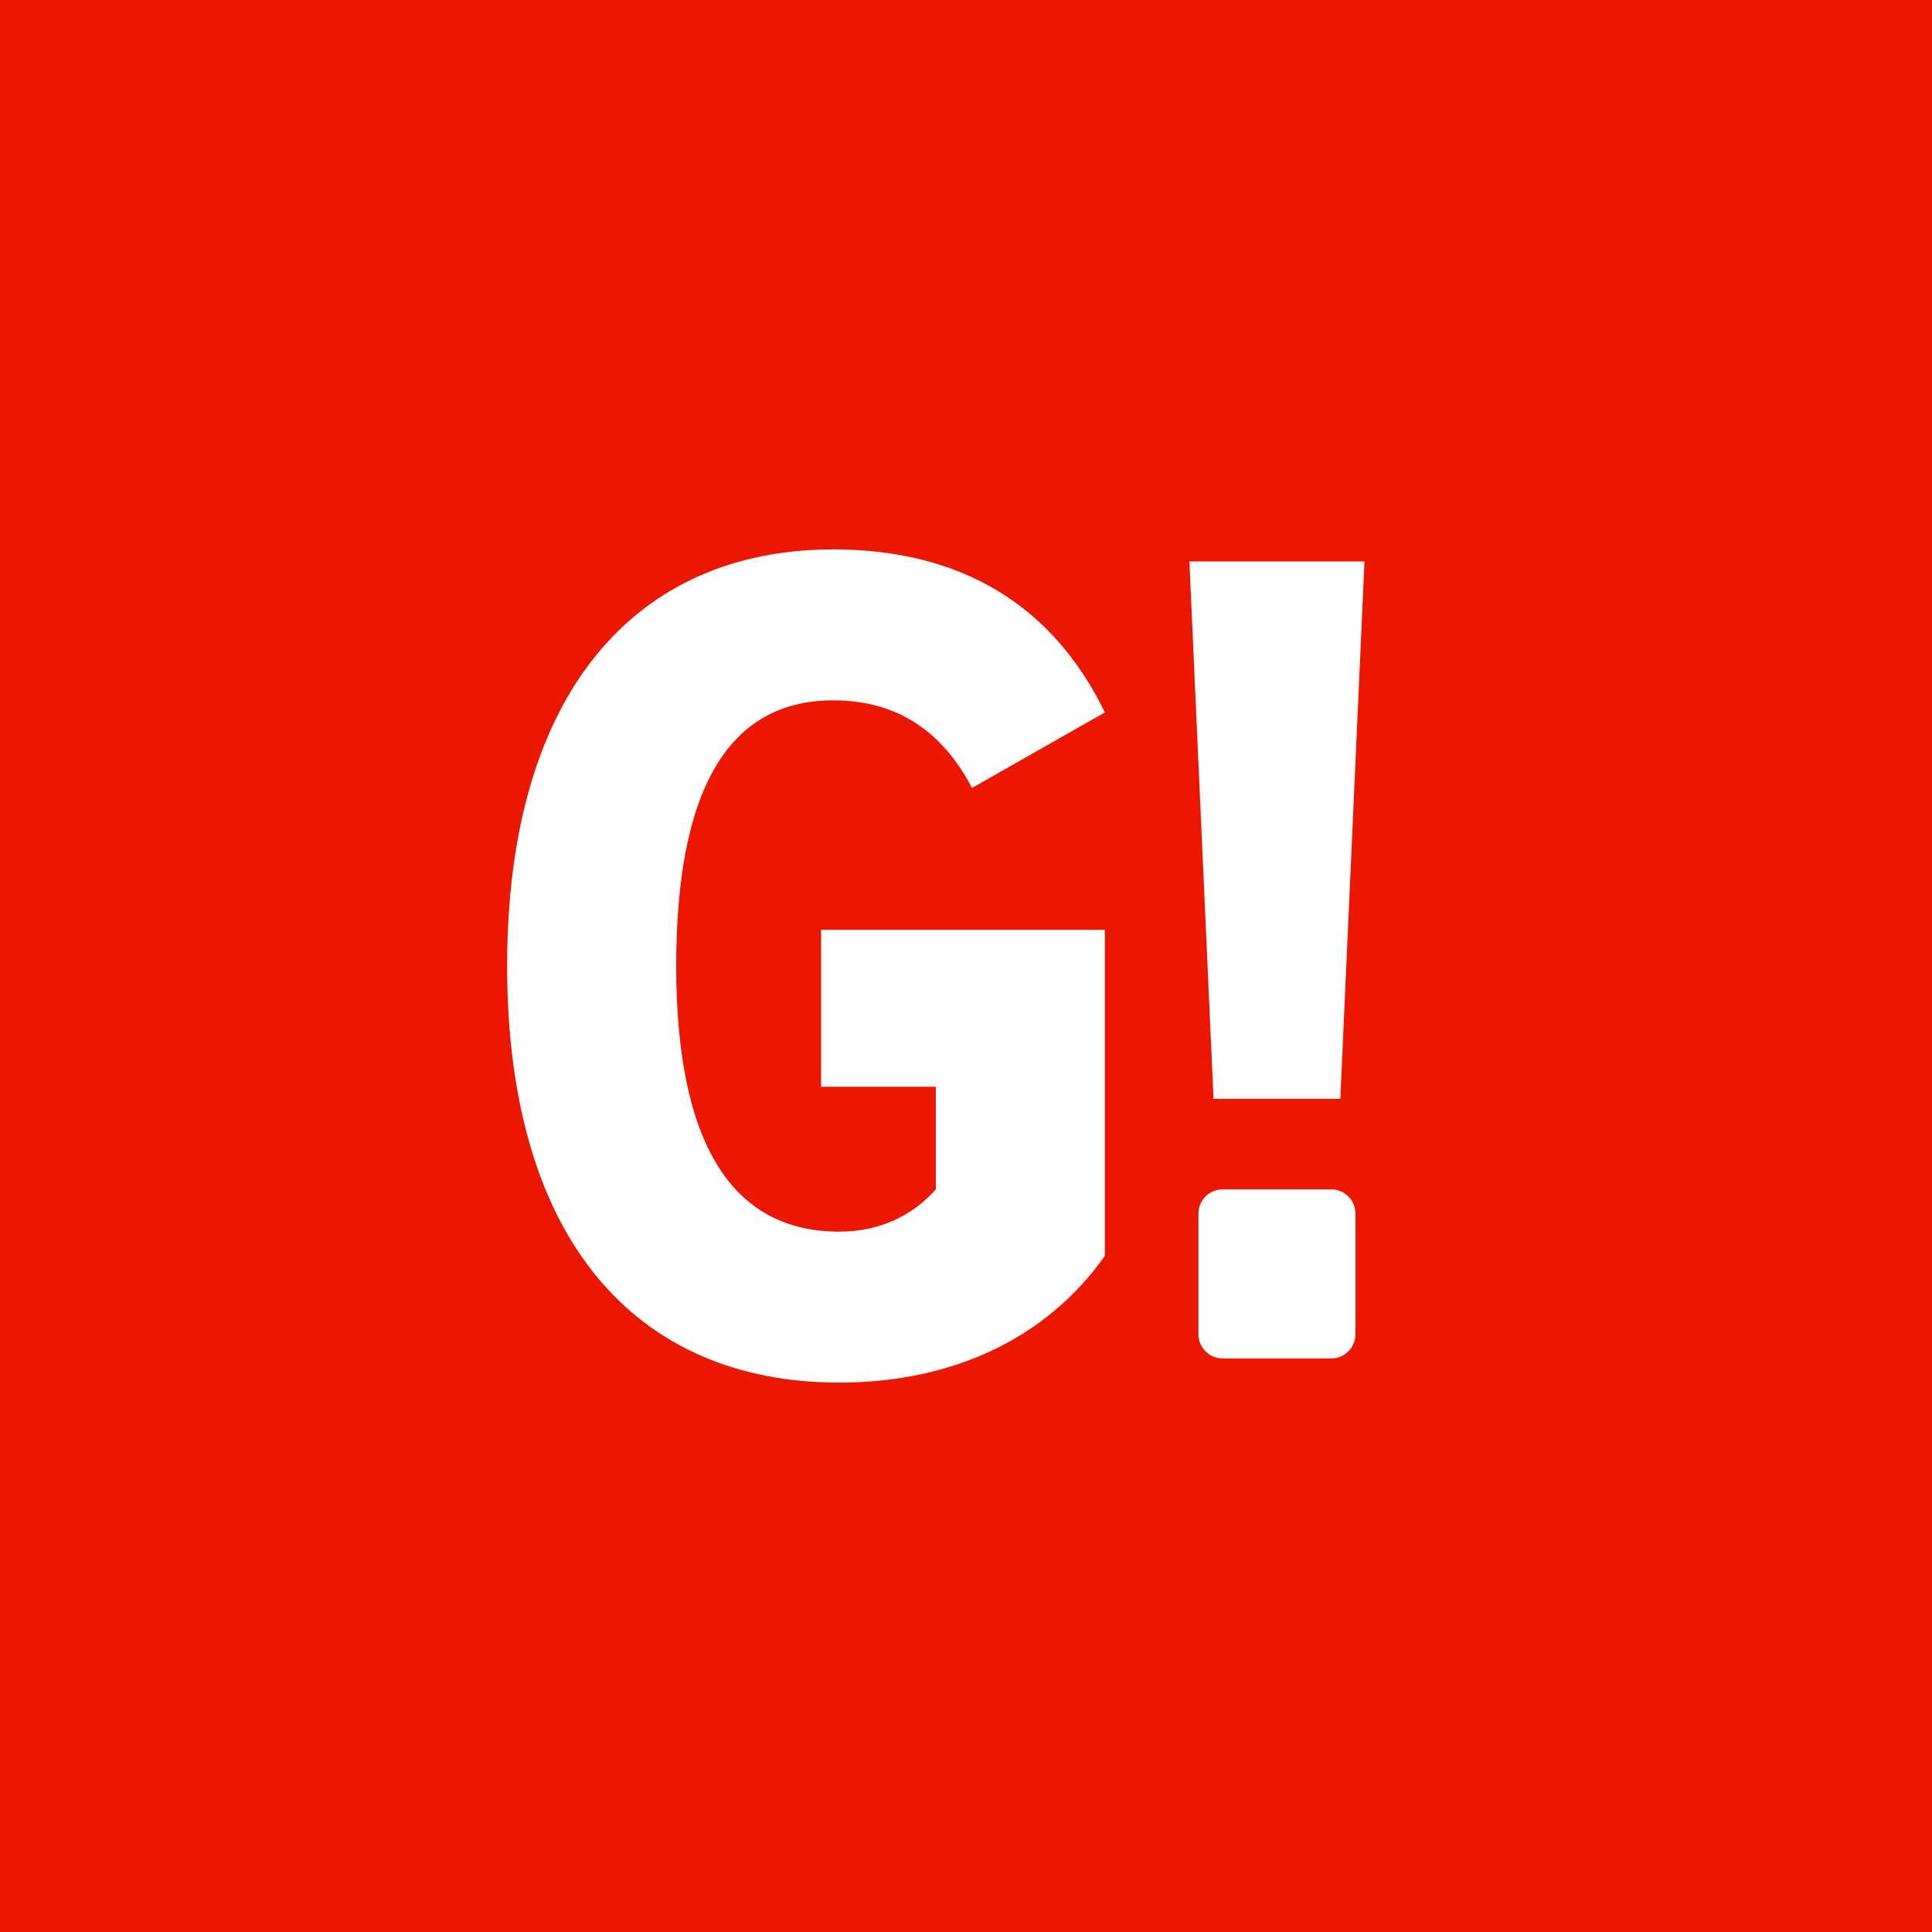
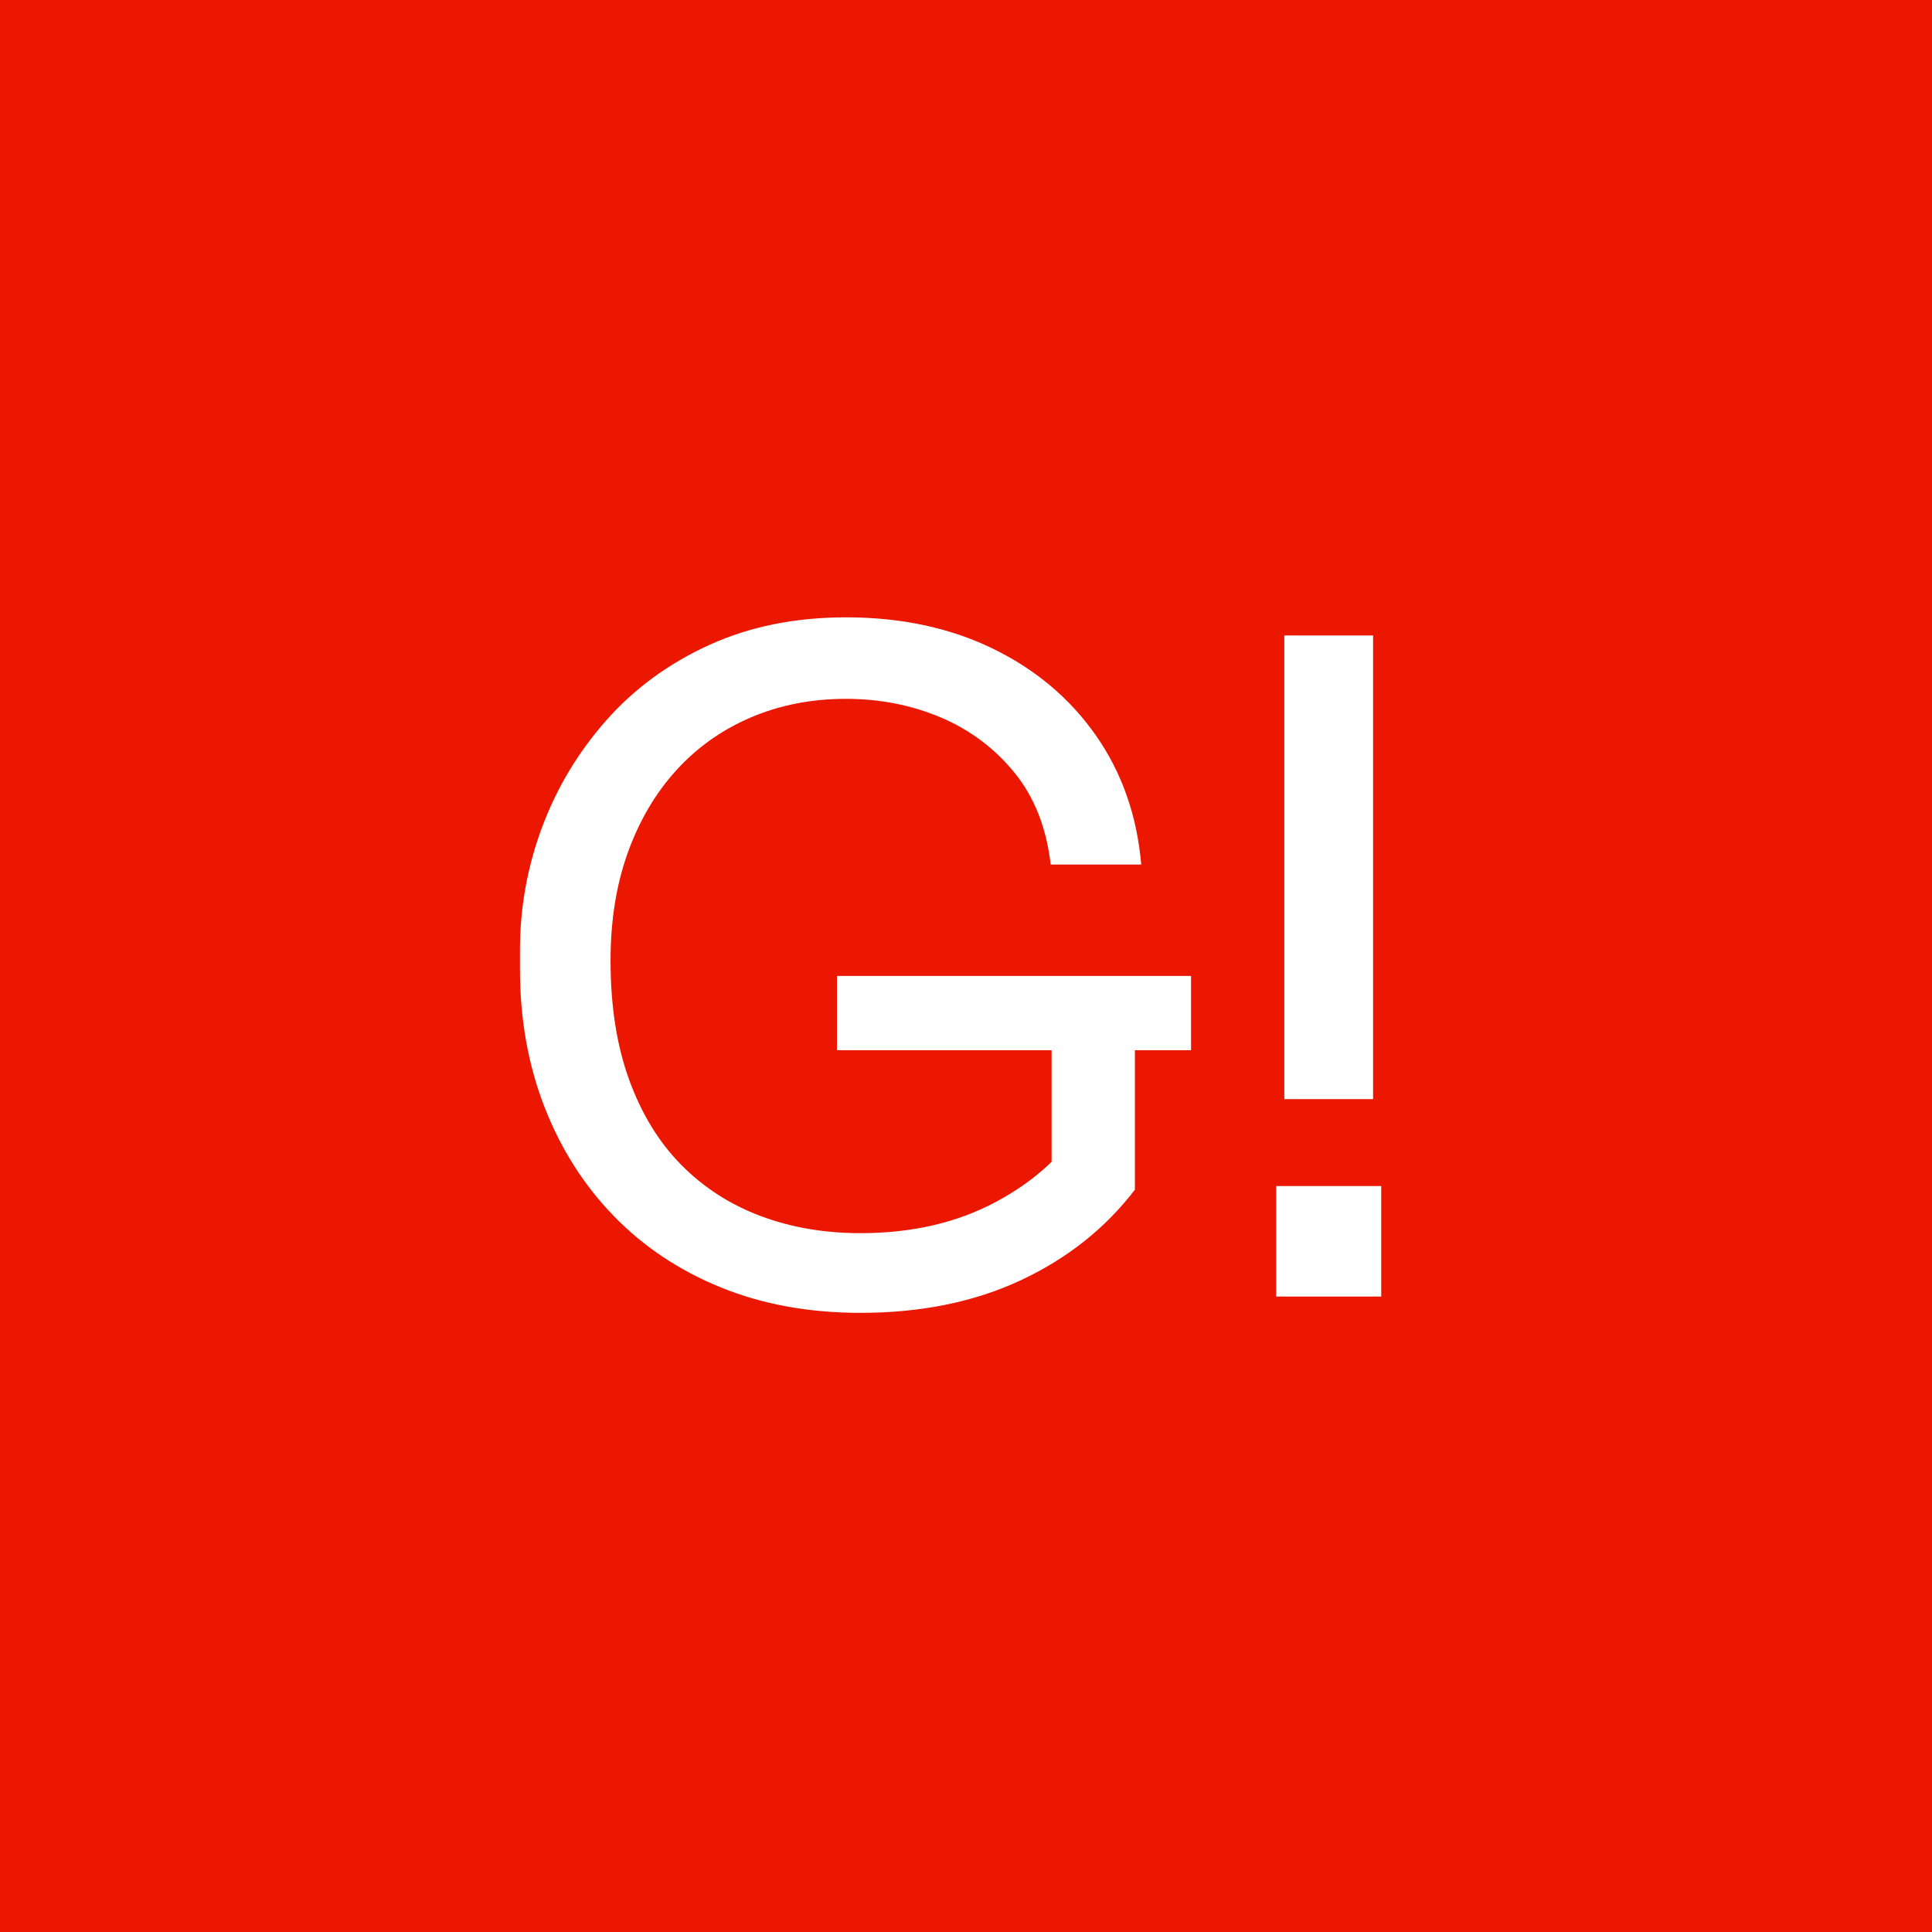
<svg xmlns="http://www.w3.org/2000/svg" viewBox="0 0 512 512" fill="none">
  <rect width="512" height="512" fill="#EB1700" />
-   <g fill="#FFFFFF" transform="translate(256 256) scale(0.8) translate(-256 -256)">
-     <path d="M212 118              C147 118 104 165 104 256              C104 347 147 394 214 394              C252 394 283 379 302 352              L302 244              L208 244              L208 296              L246 296              L246 330              C238 339 227 344 214 344              C178 344 160 314 160 256              C160 198 177 168 212 168              C233 168 248 178 258 197              L302 172              C285 137 255 118 212 118 Z" />
-     <path d="M330 122 L388 122 L380 300 L338 300 Z" />
-     <rect x="333" y="330" width="52" height="56" rx="8" />
+   <g transform="translate(256 256) scale(0.8) translate(-256 -256)">
+     <path d="M221.050 370.900L221.050 370.900Q195.550 370.900 174.850 362.500Q154.150 354.100 139.300 338.800Q124.450 323.500 116.350 302.650Q108.250 281.800 108.250 257.200L108.250 257.200L108.250 250.600Q108.250 229.600 115.600 209.950Q122.950 190.300 136.900 174.550Q150.850 158.800 170.950 149.650Q191.050 140.500 216.250 140.500L216.250 140.500Q243.550 140.500 264.850 150.850Q286.150 161.200 299.050 179.650Q311.950 198.100 314.050 222.400L314.050 222.400L284.050 222.400Q281.950 204.100 272.050 191.950Q262.150 179.800 247.600 173.650Q233.050 167.500 216.250 167.500L216.250 167.500Q199.150 167.500 184.750 173.650Q170.350 179.800 160 191.200Q149.650 202.600 143.950 218.500Q138.250 234.400 138.250 254.200L138.250 254.200Q138.250 276.700 144.400 293.650Q150.550 310.600 161.650 321.850Q172.750 333.100 187.900 338.800Q203.050 344.500 221.050 344.500L221.050 344.500Q246.550 344.500 265.900 334.150Q285.250 323.800 295.150 307.300L295.150 307.300L284.350 343L284.350 277.900L311.950 277.900L311.950 330.100Q297.250 349.300 274.150 360.100Q251.050 370.900 221.050 370.900ZM330.550 283.900L213.250 283.900L213.250 259.300L330.550 259.300L330.550 283.900Z M390.850 300.100L361.450 300.100L361.450 146.500L390.850 146.500L390.850 300.100ZM393.550 365.500L358.750 365.500L358.750 328.900L393.550 328.900L393.550 365.500Z" fill="#FFFFFF" />
  </g>
</svg>
